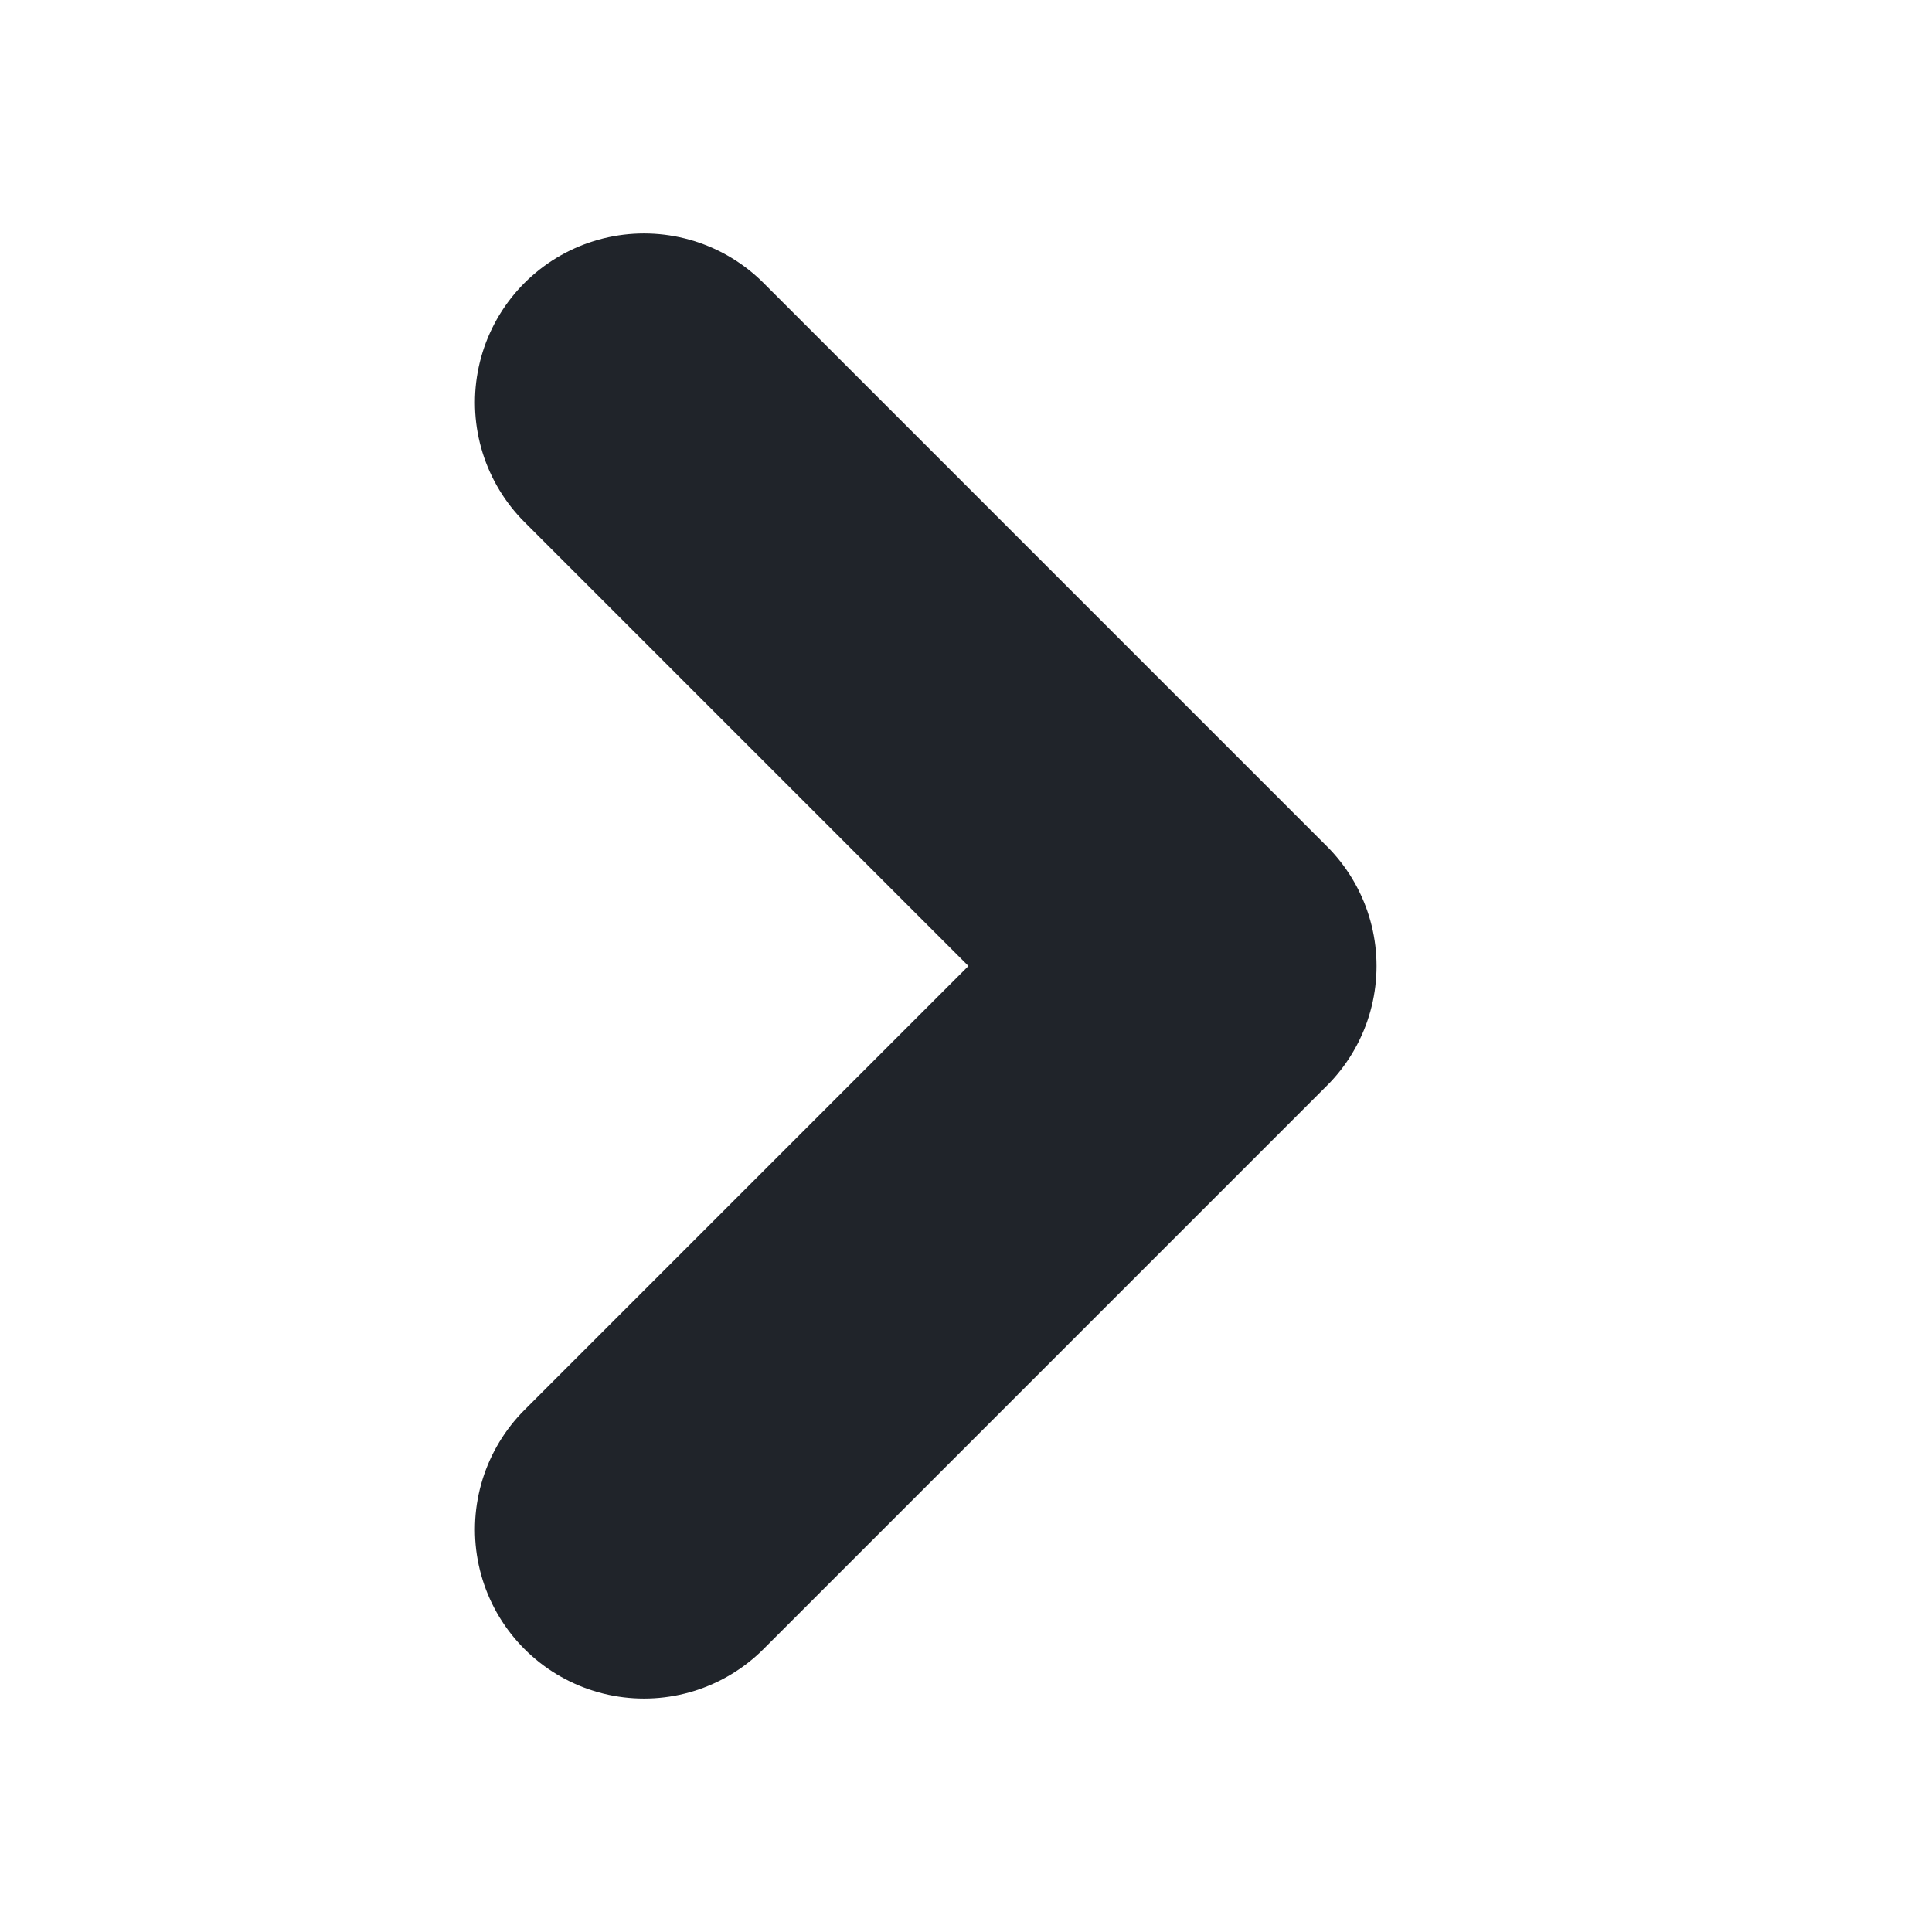
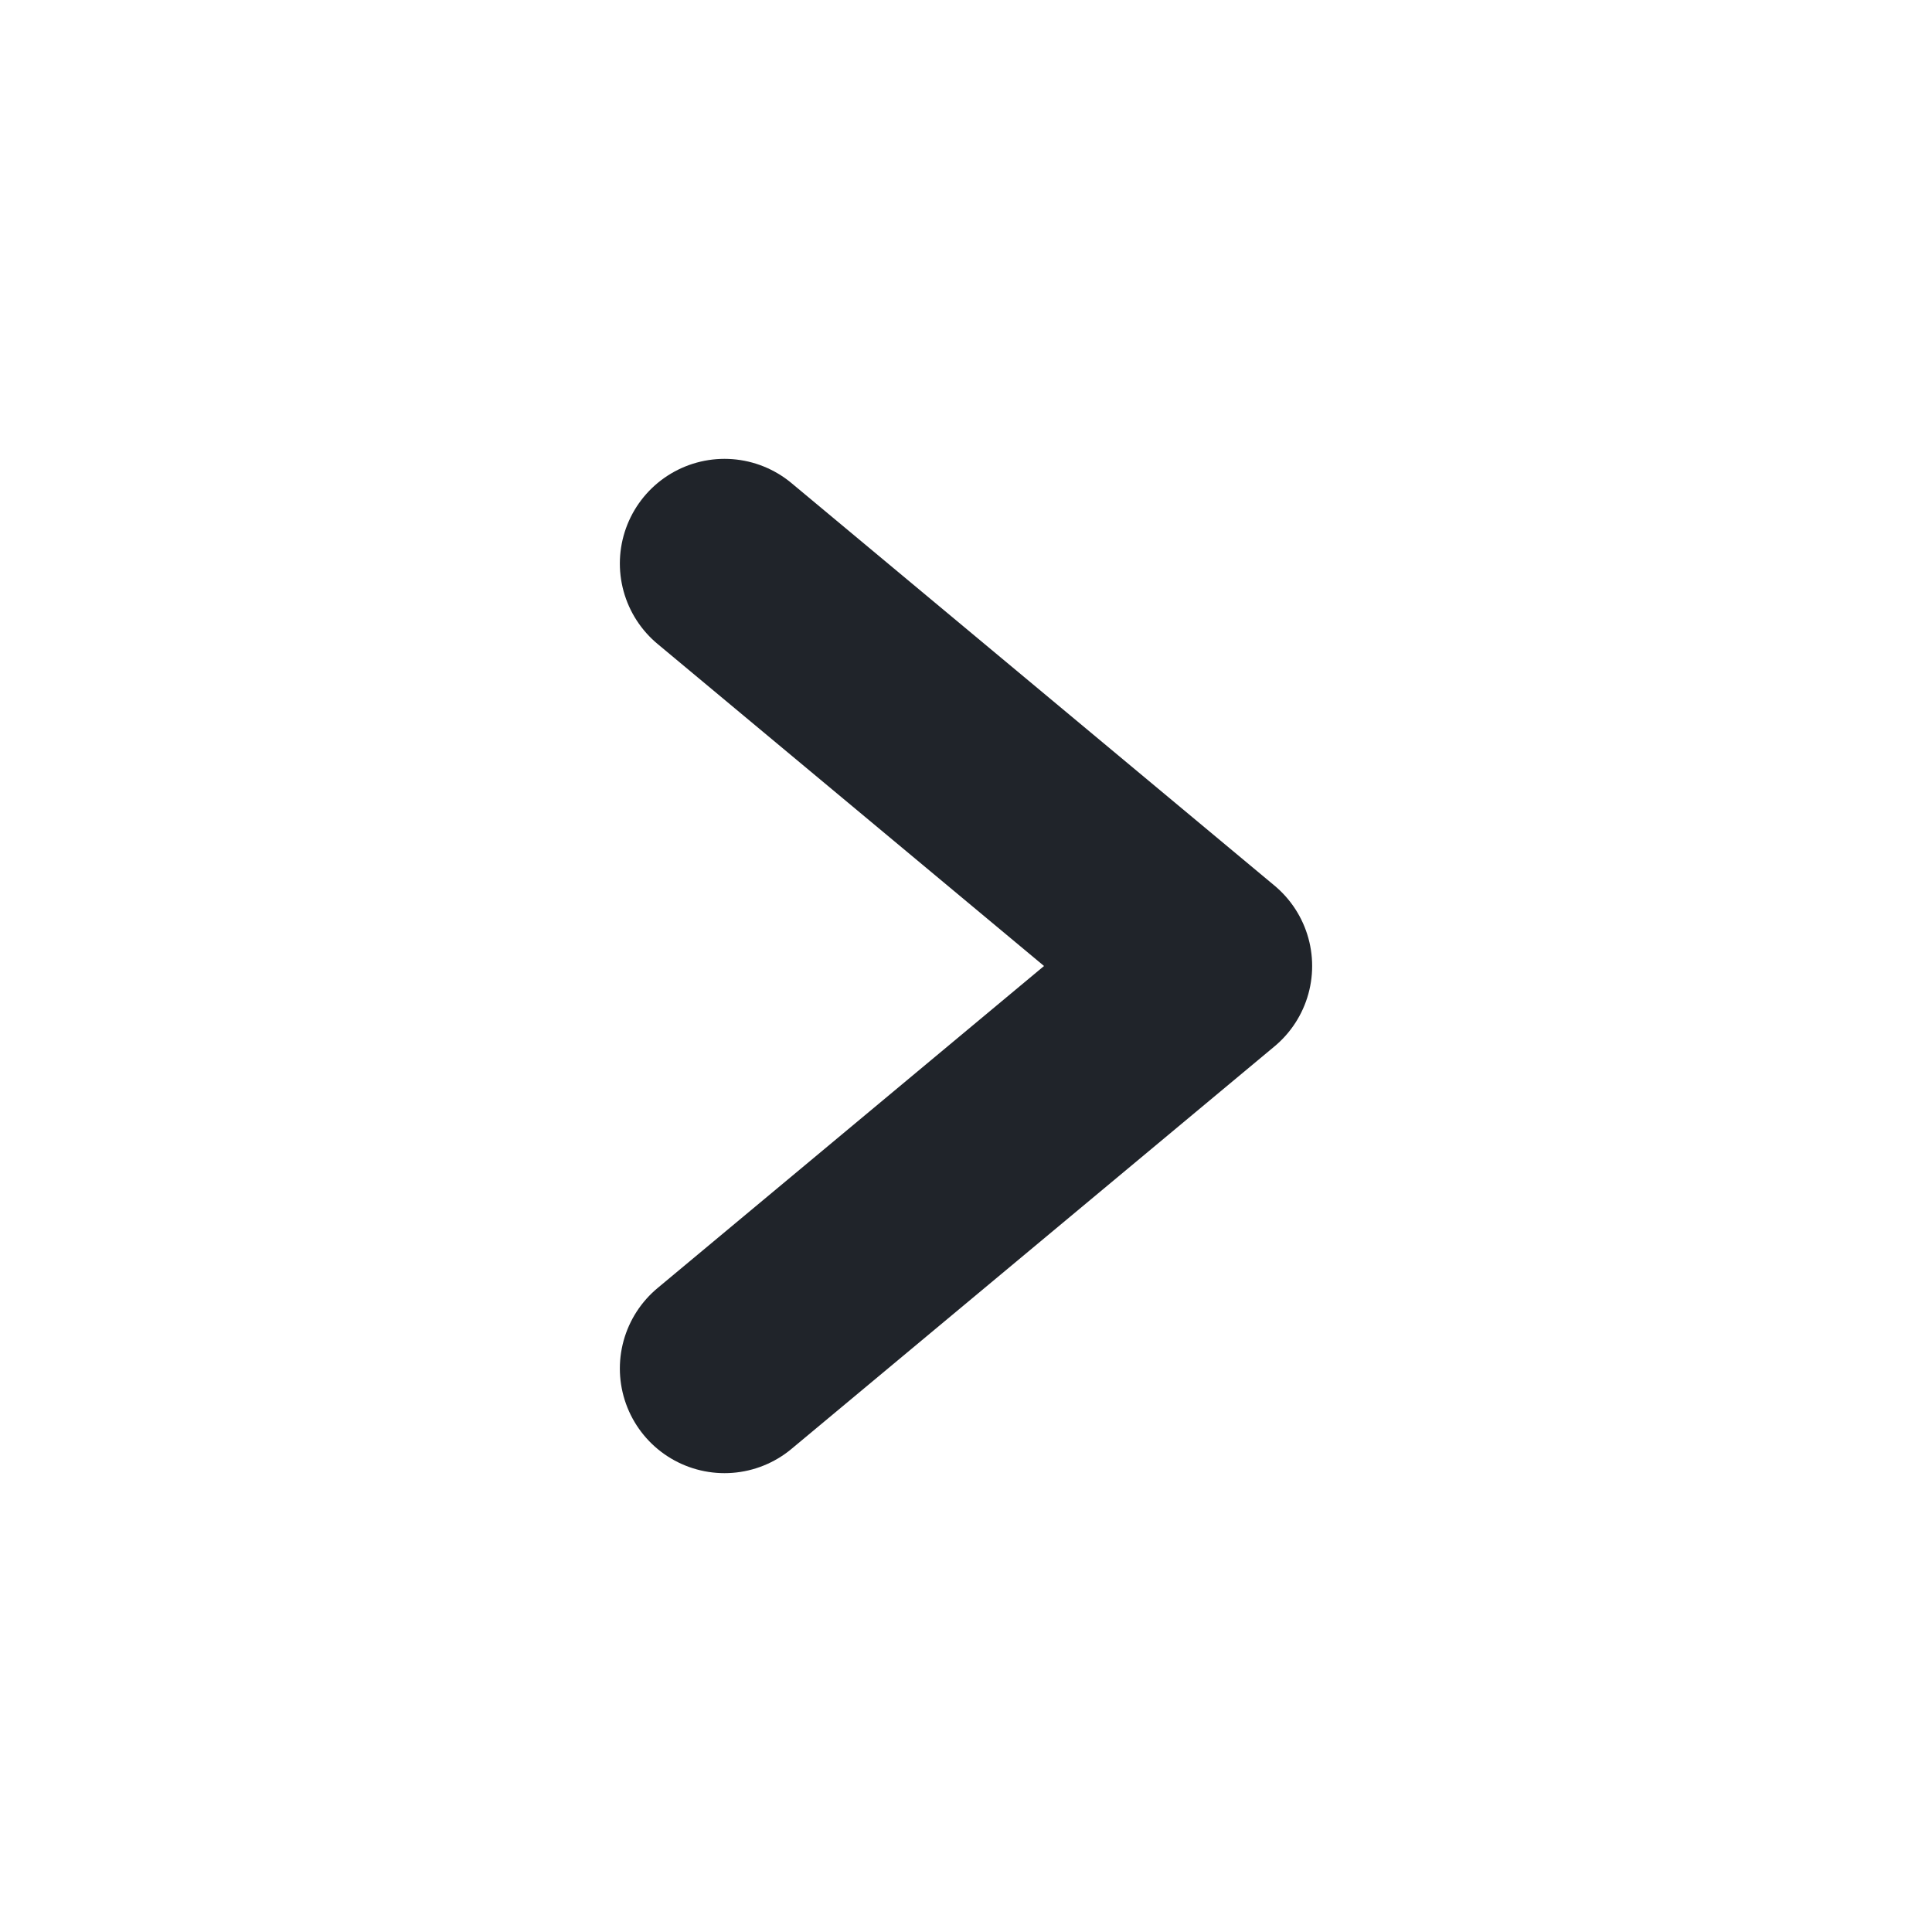
- <svg xmlns="http://www.w3.org/2000/svg" width="12" height="12" viewBox="0 0 12 12">
-   <path d="M4 2.5 7.5 6 4 9.5" fill="none" stroke="#20242a" stroke-width="2.1" stroke-linecap="round" stroke-linejoin="round" />
+ <svg xmlns="http://www.w3.org/2000/svg" width="6" height="6" viewBox="0 0 12 12">
+   <path d="m4.5 3.5 3 2.5-3 2.5" fill="none" stroke="#20242a" stroke-width="1.3" stroke-linecap="round" stroke-linejoin="round" />
</svg>
